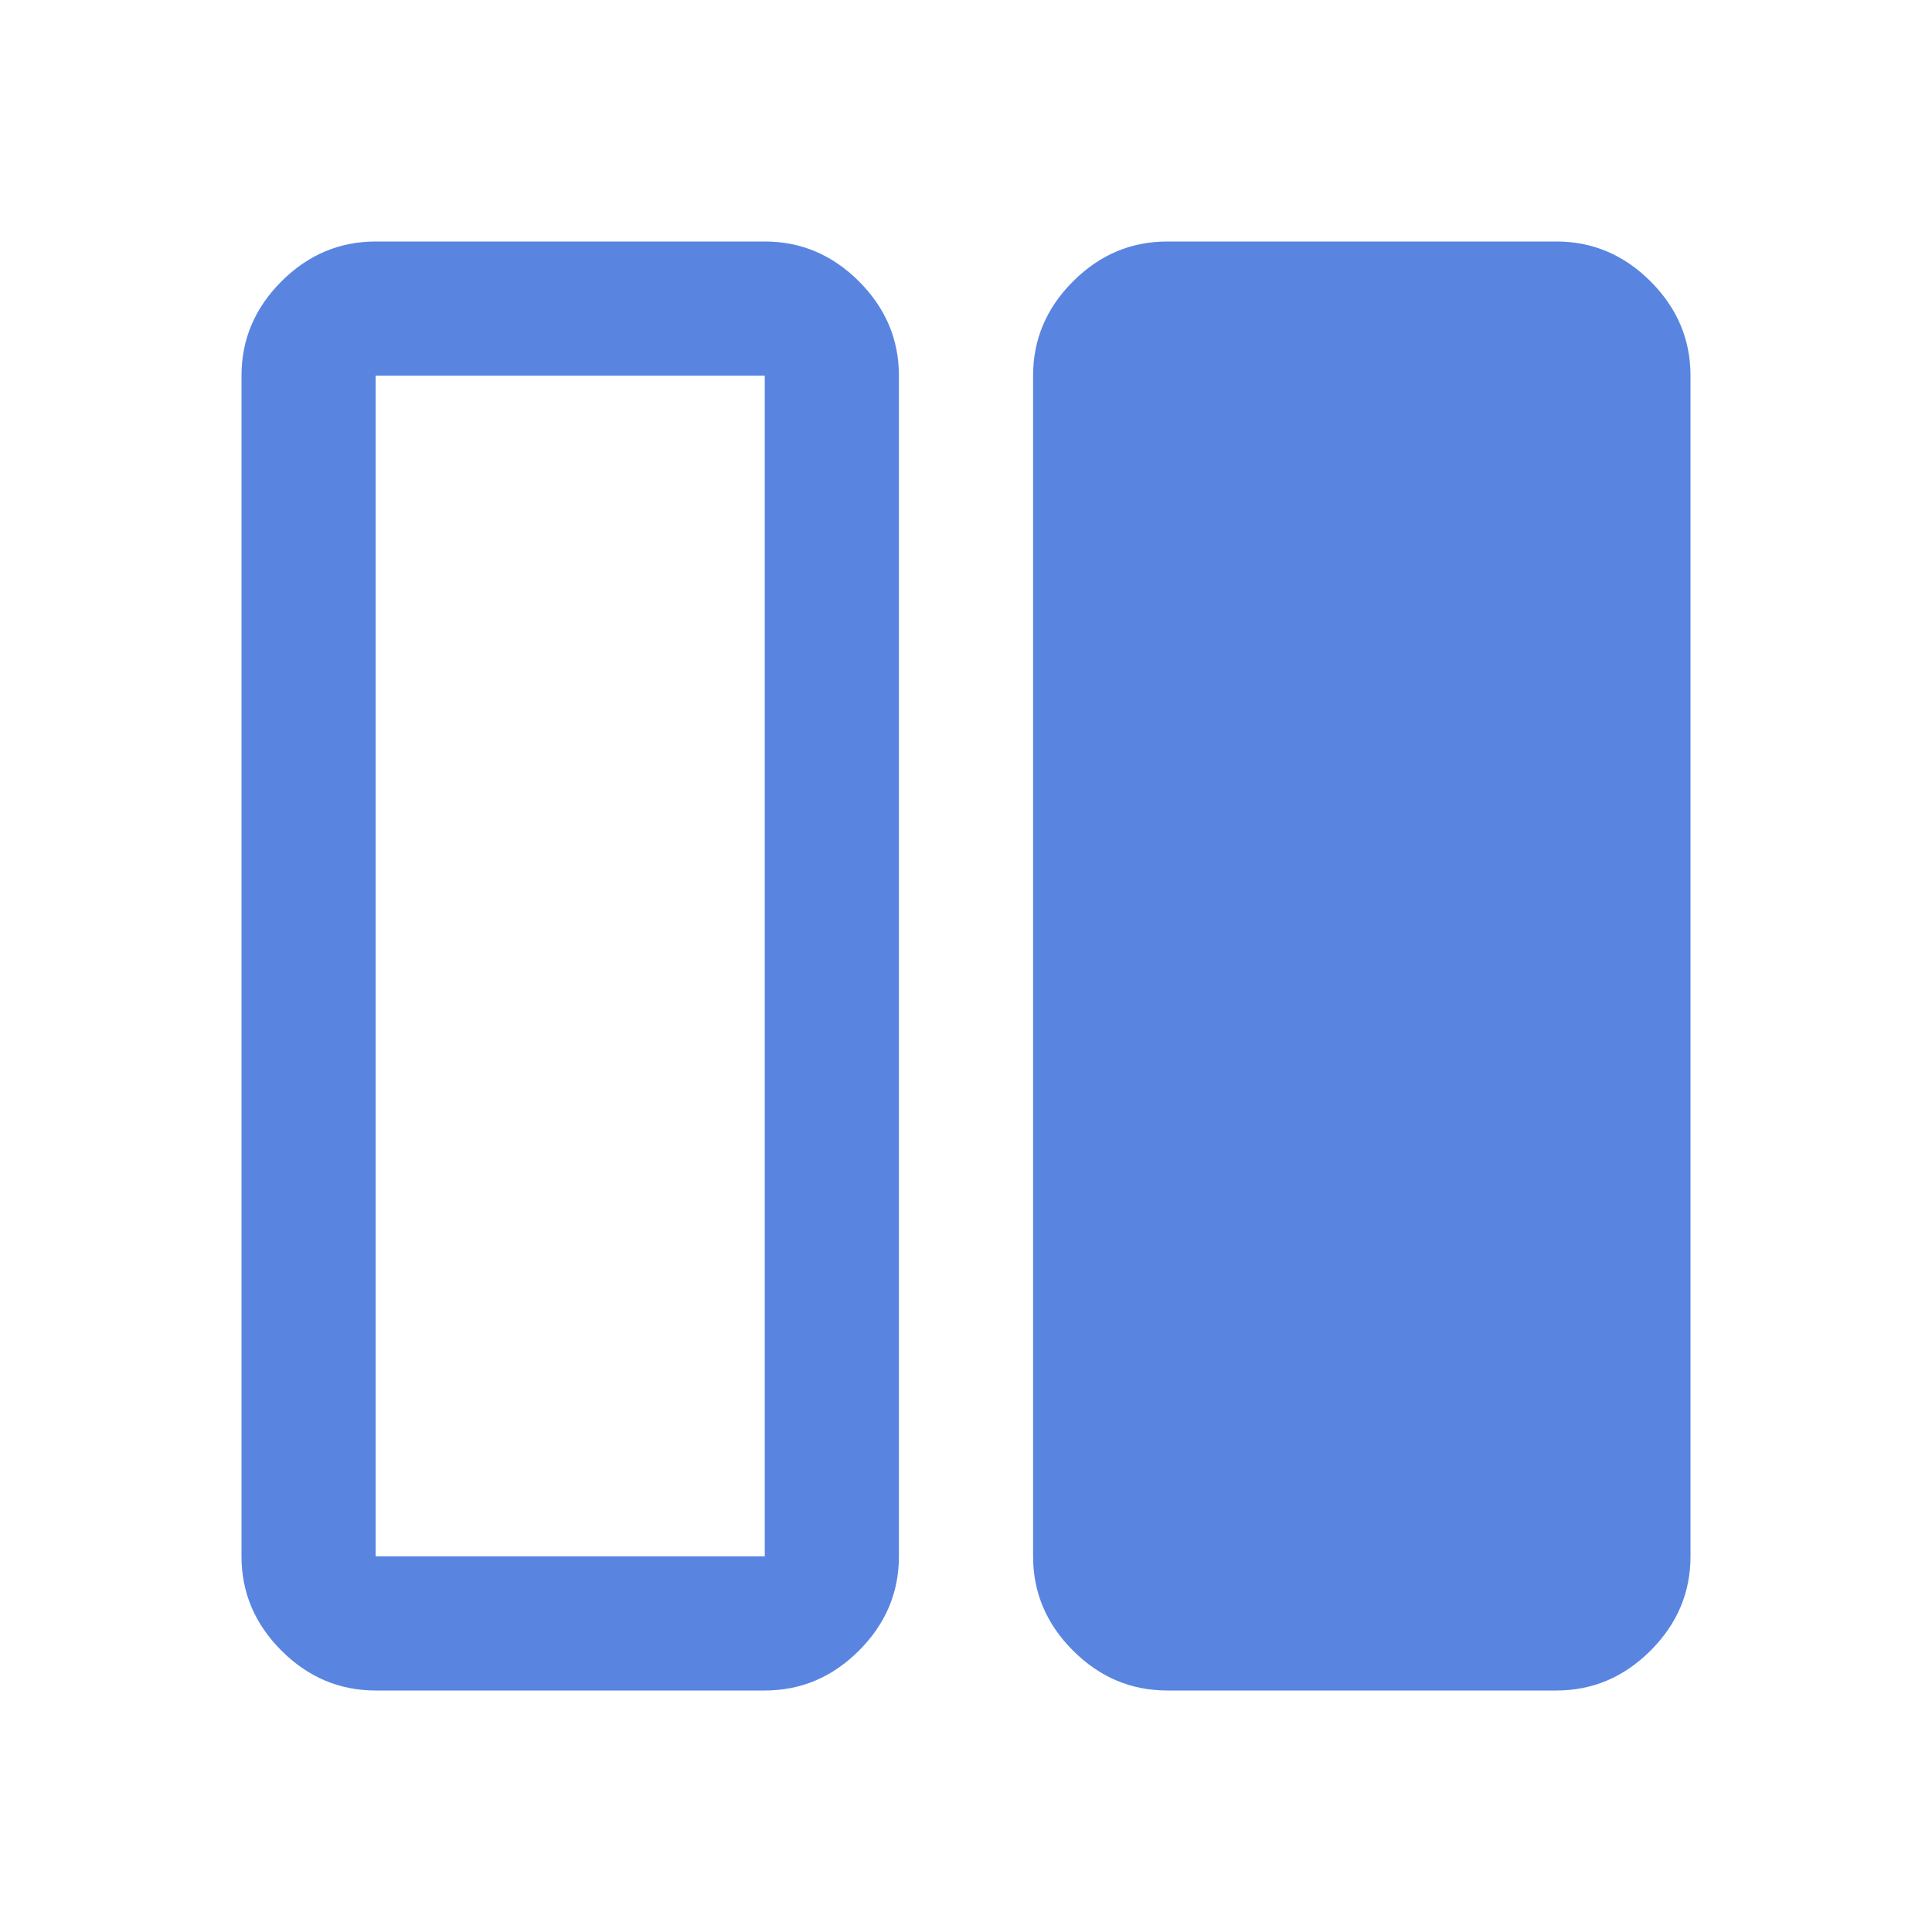
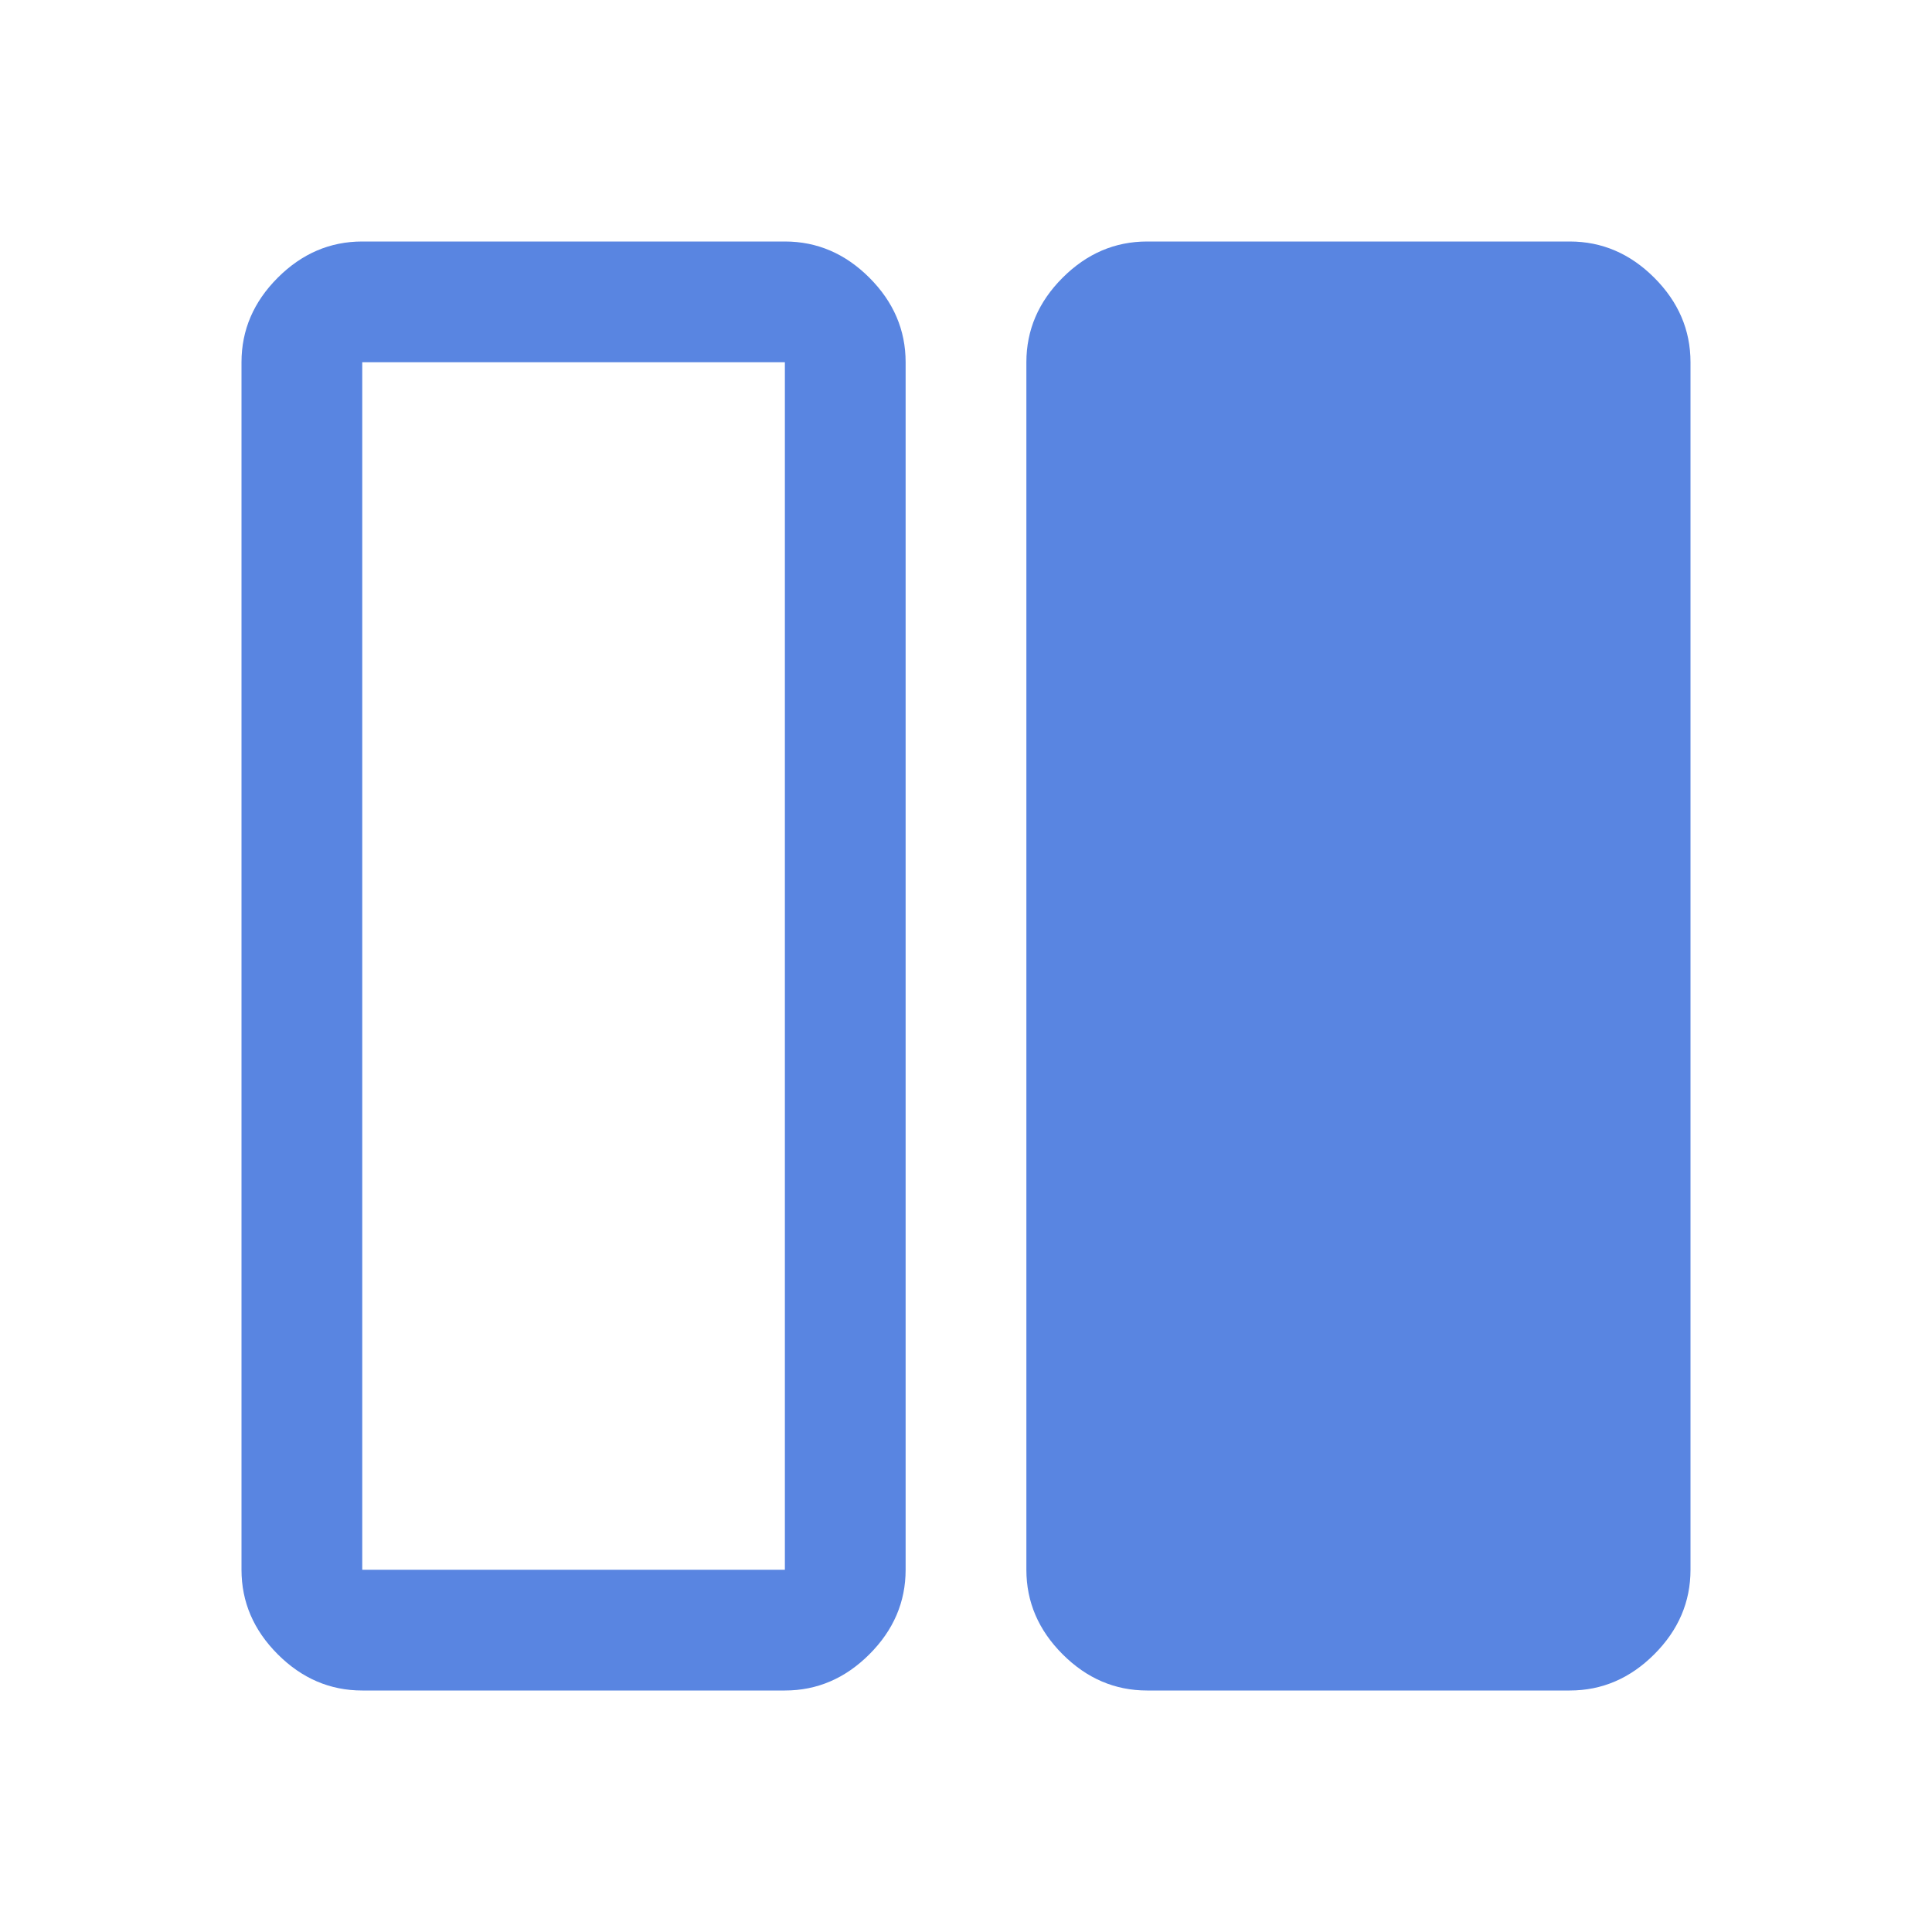
- <svg xmlns="http://www.w3.org/2000/svg" height="40px" viewBox="0 -960 960 960" width="40px" fill="#5985E1">
-   <path d="M580-120q-27 0-46.83-19.83-19.84-19.84-19.84-46.84v-586.66q0-27 19.84-46.84Q553-840 580-840h193.33q27 0 46.84 19.83Q840-800.33 840-773.33v586.66q0 27-19.83 46.84Q800.33-120 773.33-120H580Zm-393.33 0q-27 0-46.84-19.83Q120-159.67 120-186.67v-586.66q0-27 19.83-46.84Q159.67-840 186.67-840H380q27 0 46.83 19.83 19.84 19.84 19.84 46.84v586.66q0 27-19.84 46.84Q407-120 380-120H186.67Zm0-653.33v586.66H380v-586.66H186.67Z" />
+ <svg xmlns="http://www.w3.org/2000/svg" height="48px" viewBox="0 -960 960 960" width="48px" fill="#5985E1">
+   <path d="M570-120q-24 0-42-18t-18-42v-600q0-24 18-42t42-18h210q24 0 42 18t18 42v600q0 24-18 42t-42 18H570Zm-390 0q-24 0-42-18t-18-42v-600q0-24 18-42t42-18h210q24 0 42 18t18 42v600q0 24-18 42t-42 18H180Zm0-660v600h210v-600H180Z" />
</svg>
